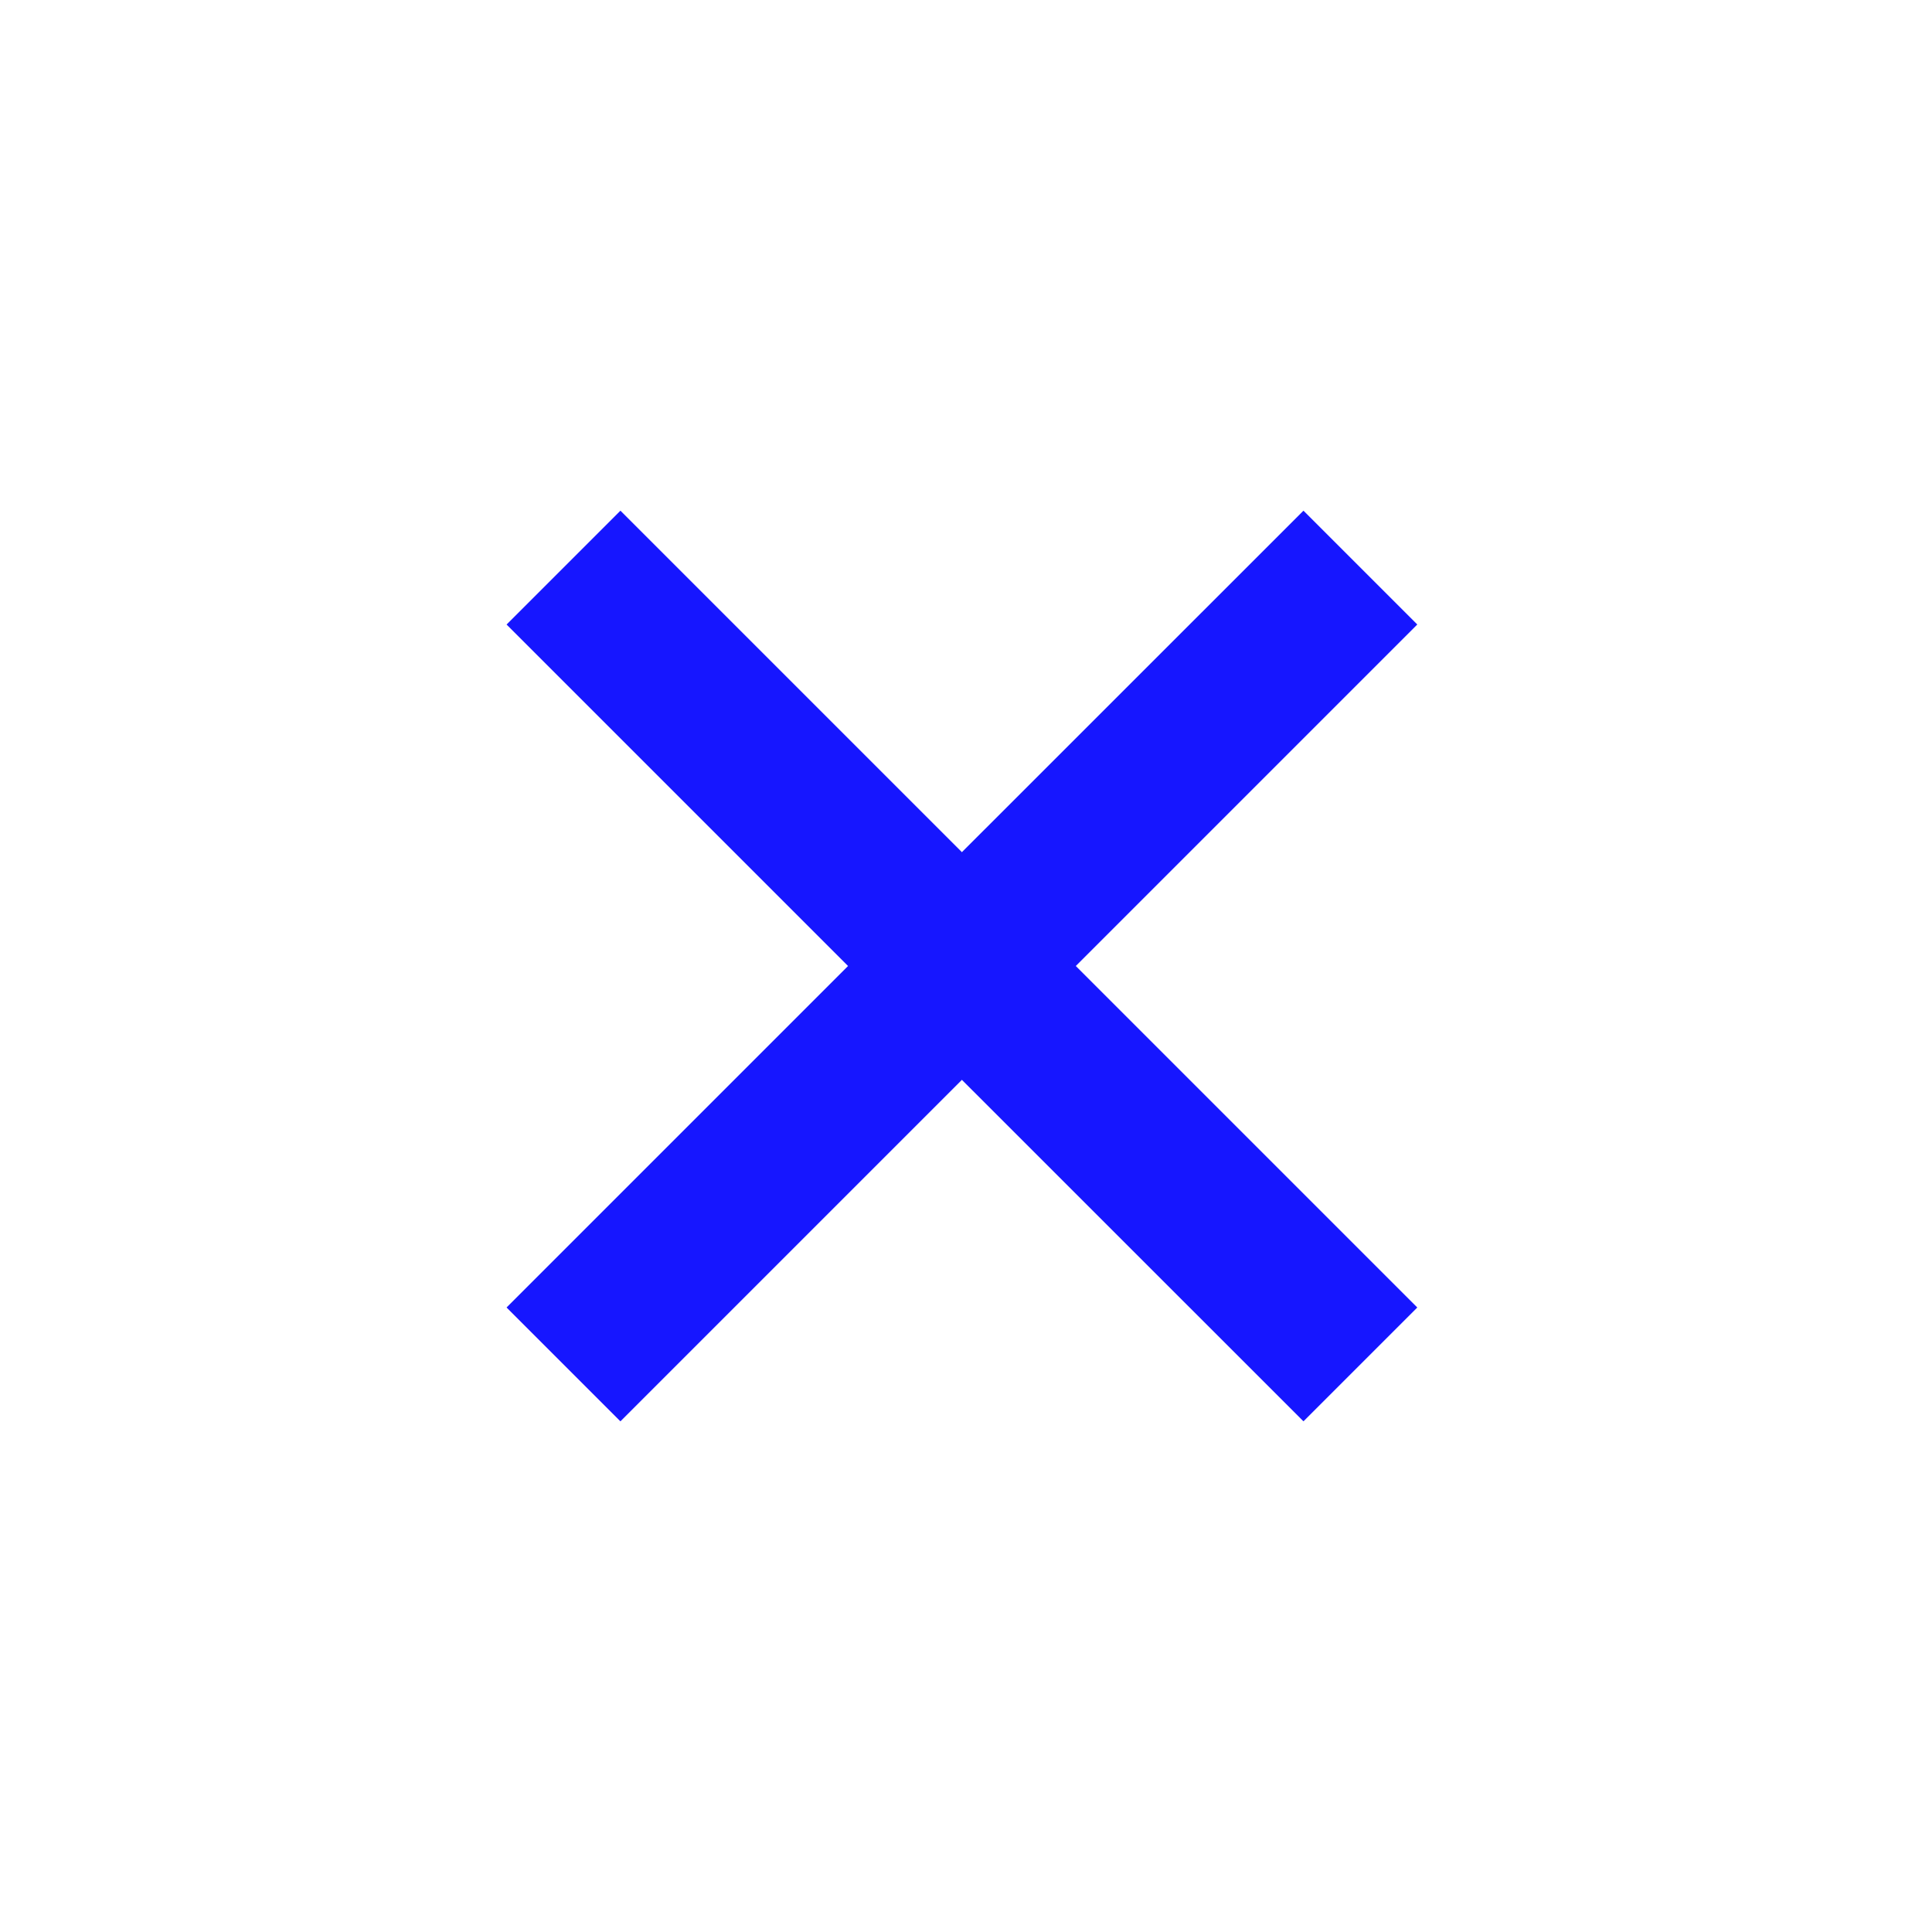
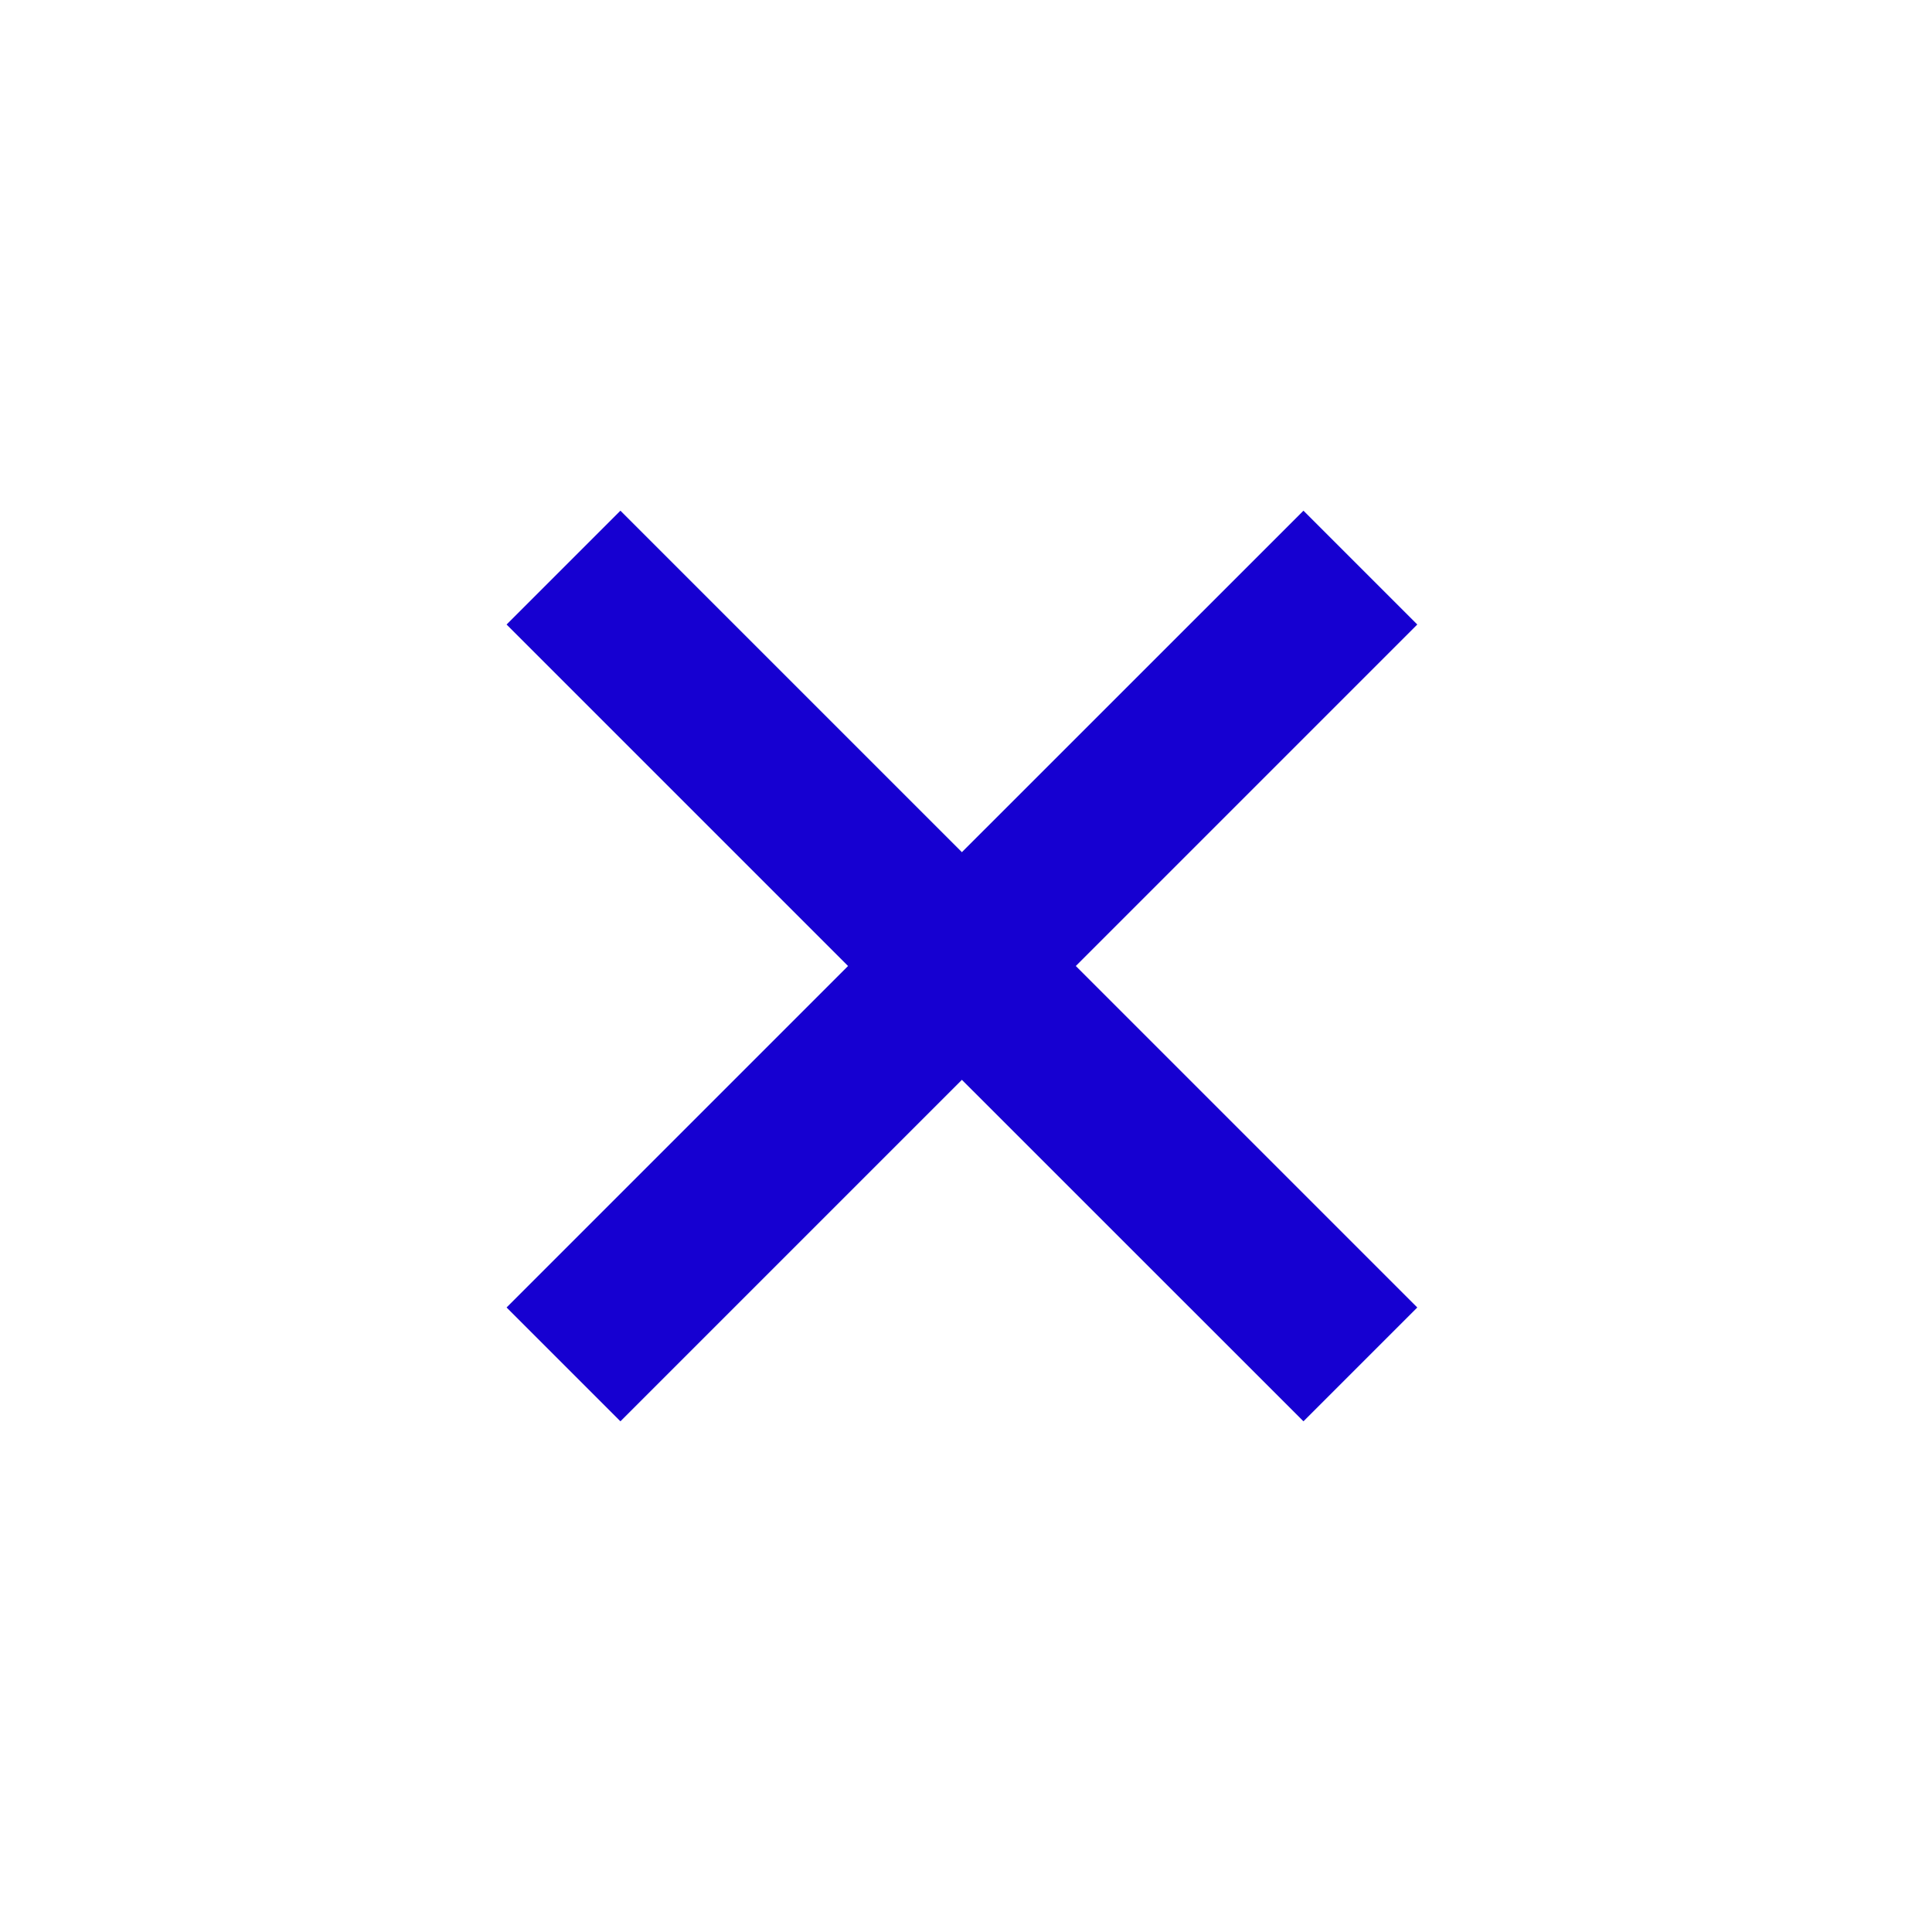
- <svg xmlns="http://www.w3.org/2000/svg" width="30" height="30" viewBox="0 0 24 24" style="fill: #0f07fb;transform: ;msFilter:;filter: brightness(1.8);">
+ <svg xmlns="http://www.w3.org/2000/svg" width="30" height="30" viewBox="0 0 24 24" style="fill: #0a03a0;transform: ;msFilter:;filter: brightness(1.8);">
  <path d="m16.192 6.344-4.243 4.242-4.242-4.242-1.414 1.414L10.535 12l-4.242 4.242 1.414 1.414 4.242-4.242 4.243 4.242 1.414-1.414L13.364 12l4.242-4.242z" />
</svg>
